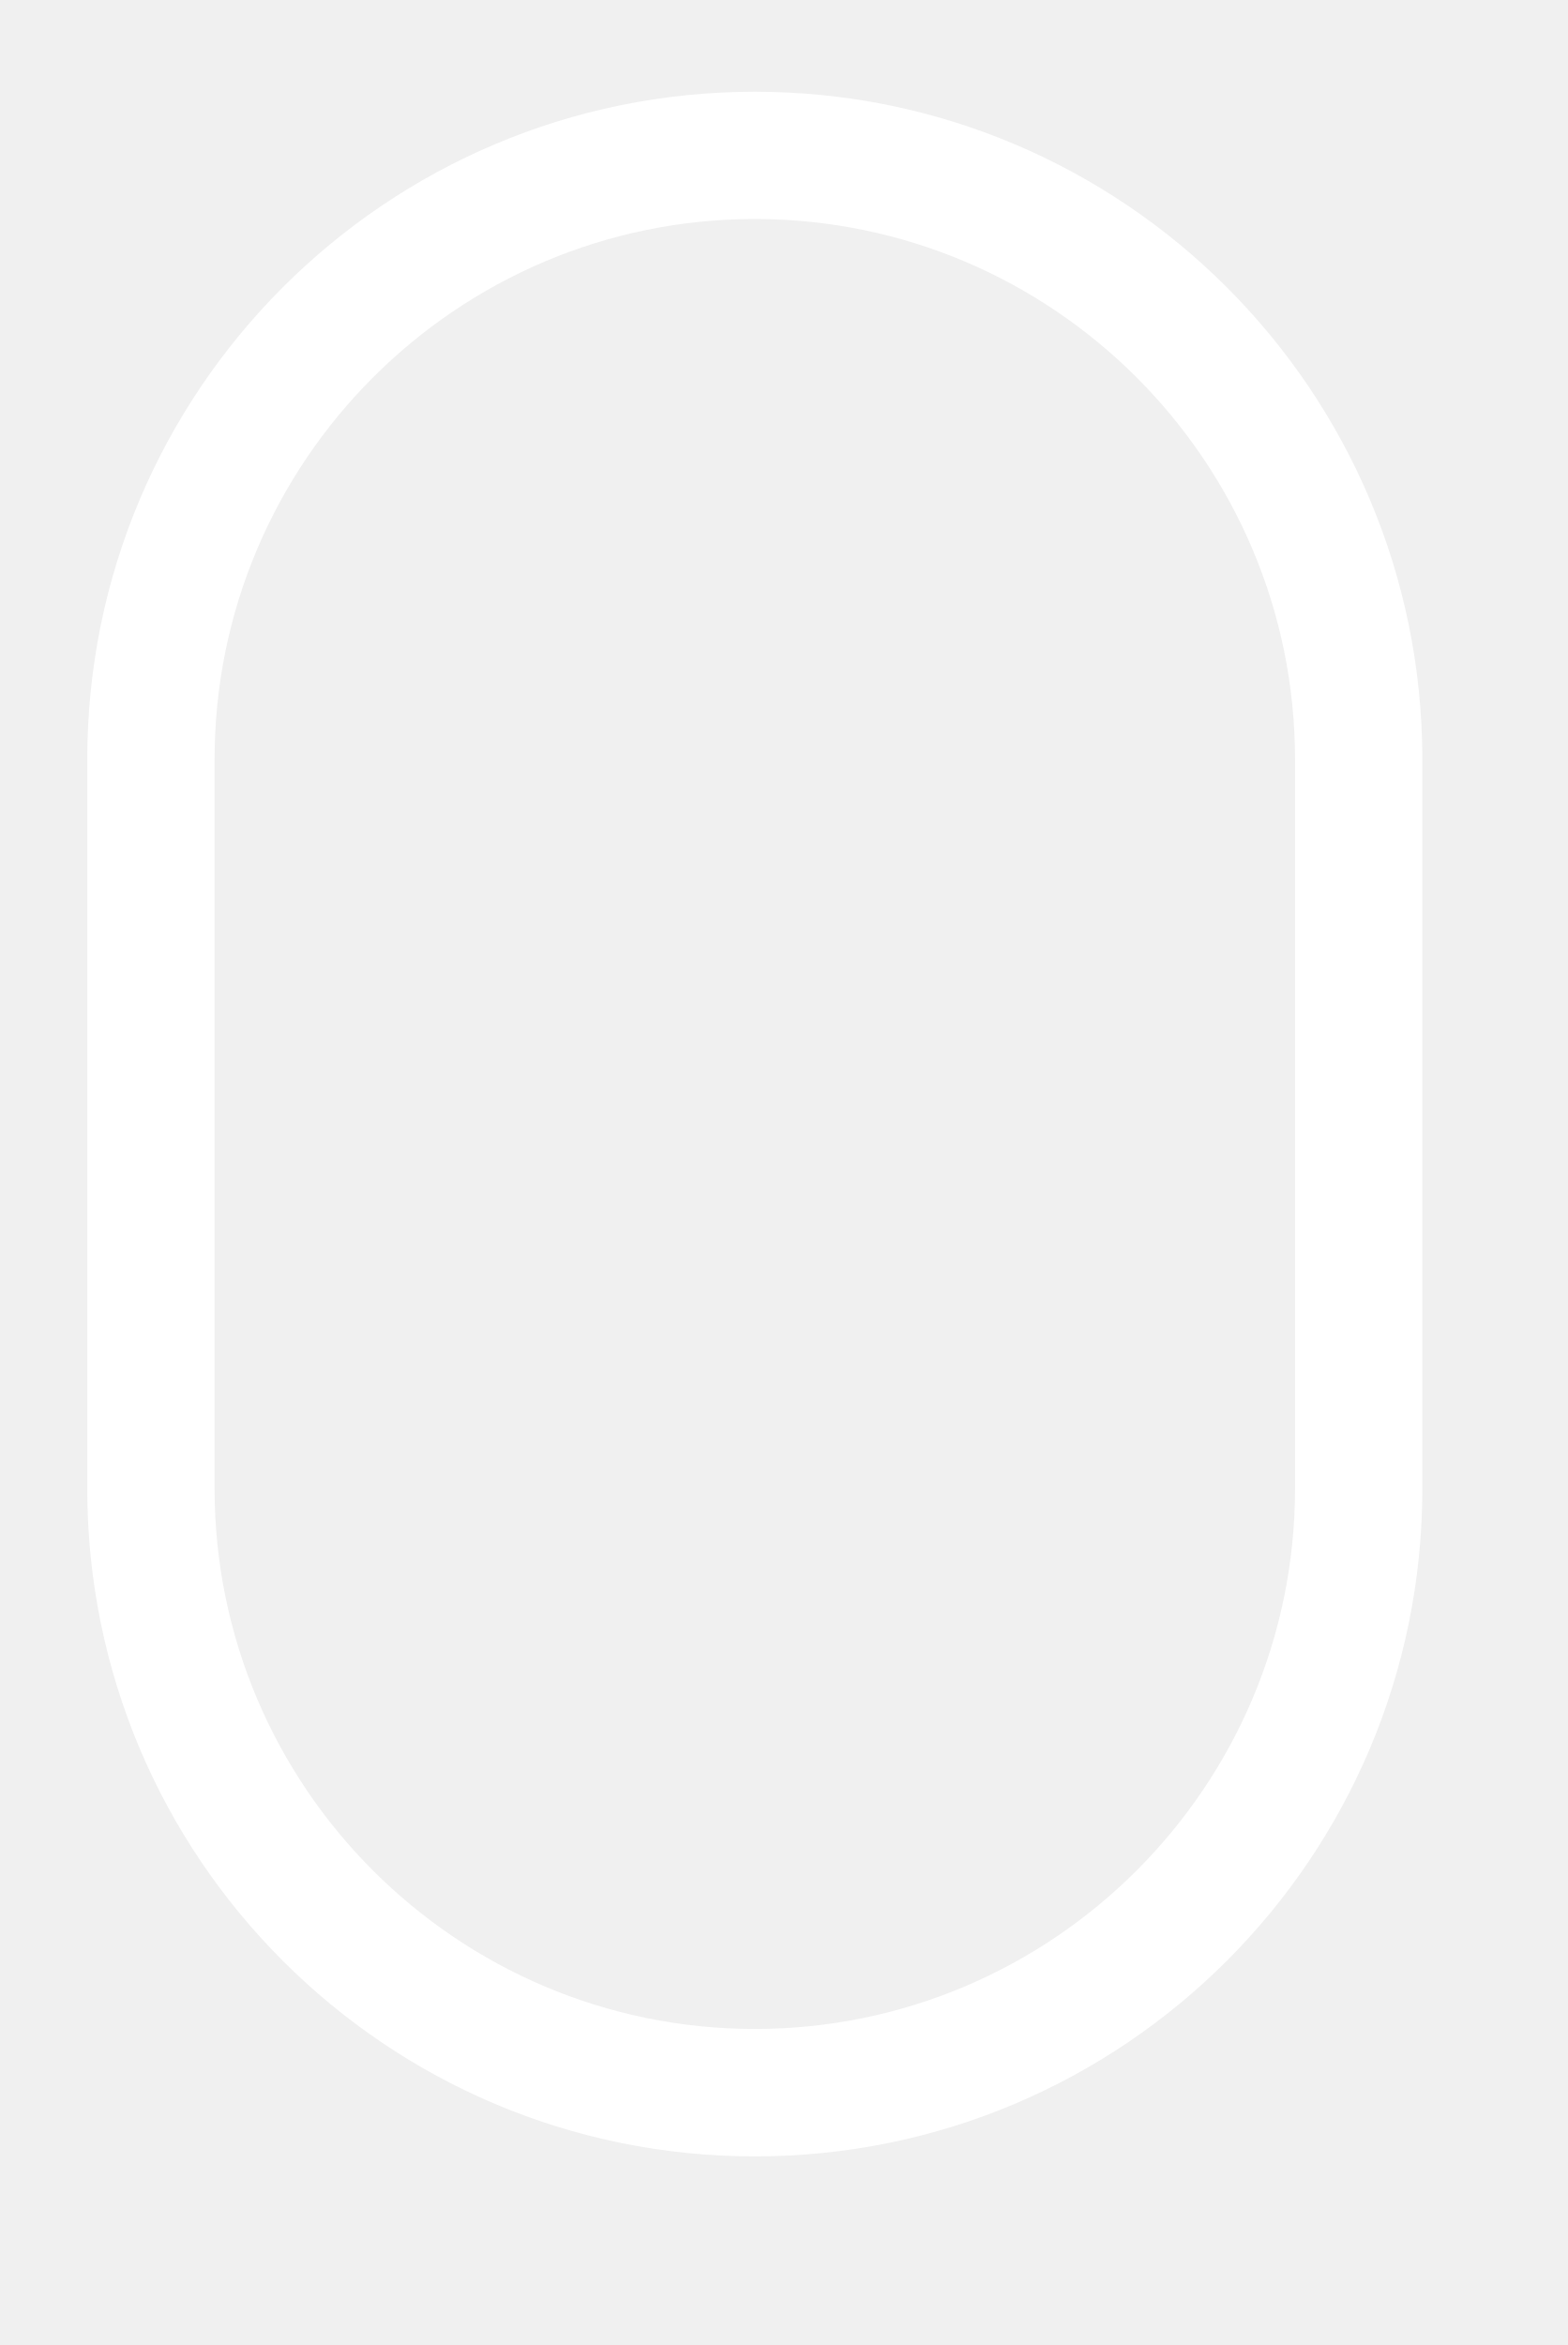
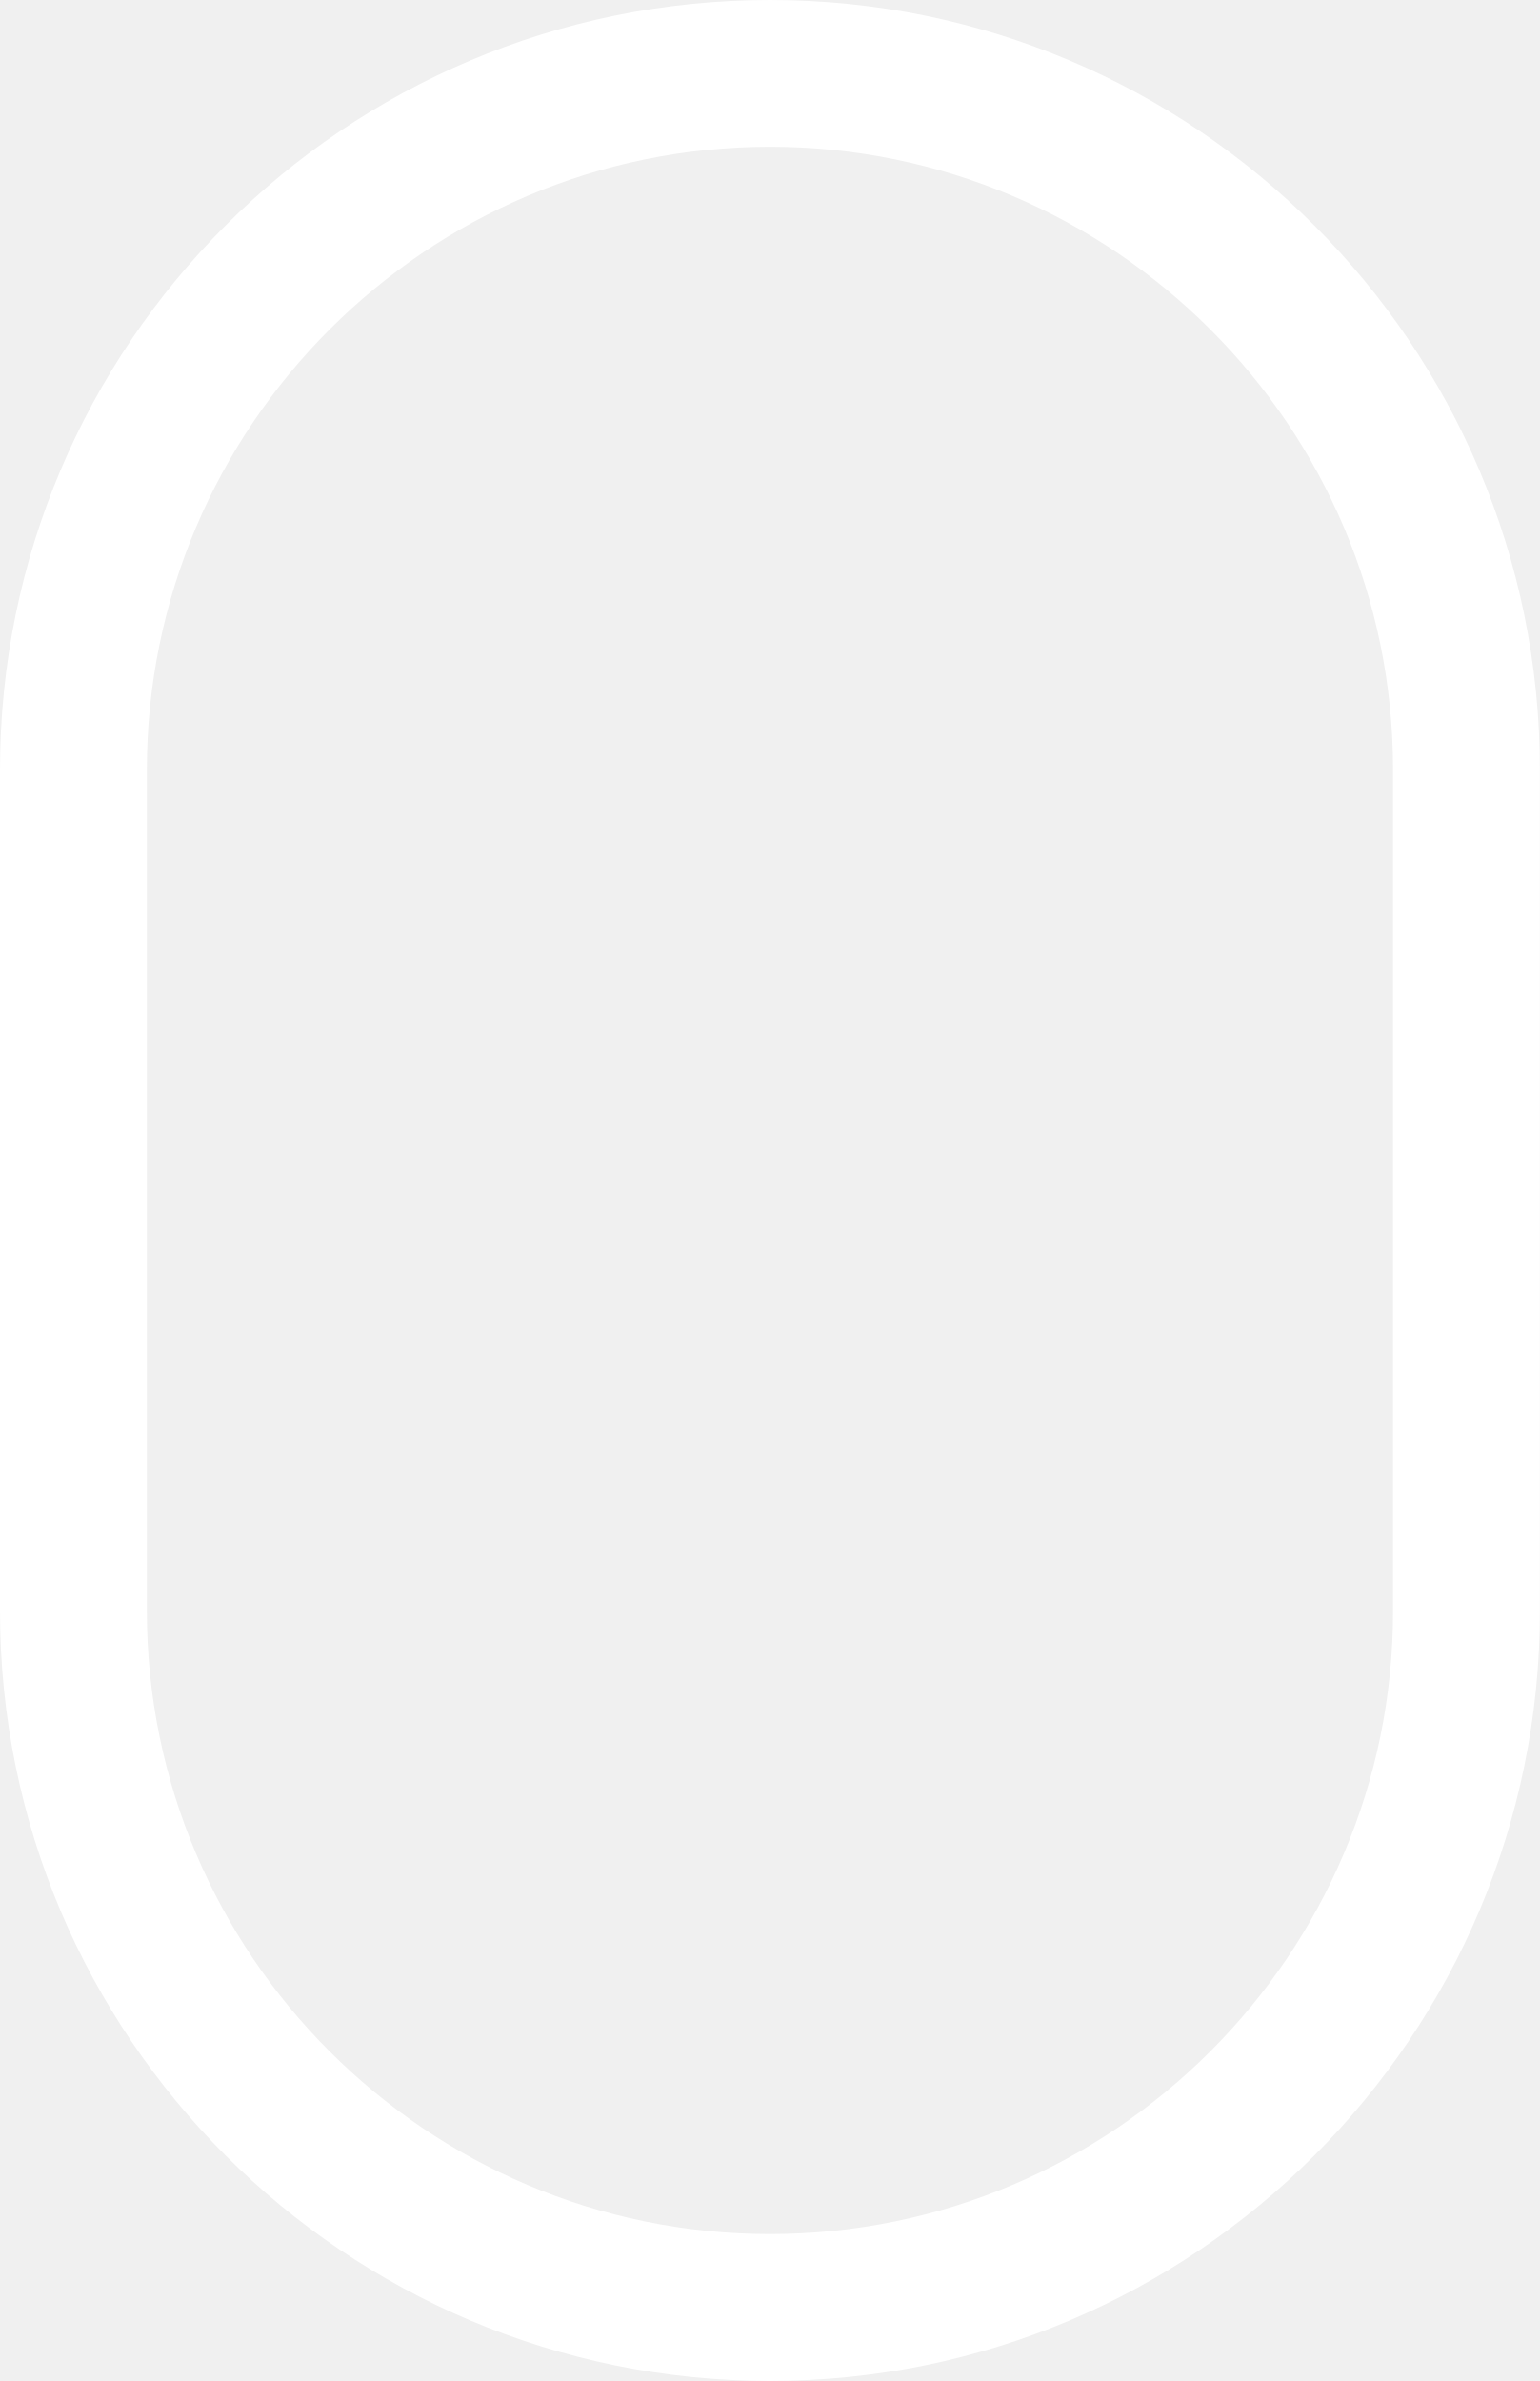
- <svg xmlns="http://www.w3.org/2000/svg" version="1.1" id="Слой_1" x="0px" y="0px" width="18.989px" height="28.396px" viewBox="0 0 18.989 28.396" enable-background="new 0 0 18.989 28.396" xml:space="preserve">
+ <svg xmlns="http://www.w3.org/2000/svg" version="1.1" id="Слой_1" x="0px" y="0px" width="32.339px" height="50px" viewBox="-7.027 -11.389 32.339 50" enable-background="new -7.027 -11.389 32.339 50" xml:space="preserve">
  <g>
    <g>
-       <path fill="#FFFFFF" d="M9.142,2.652c3.608,0,6.543,2.935,6.543,6.543v8.831c0,3.608-2.935,6.543-6.543,6.543    s-6.543-2.935-6.543-6.543V9.195C2.599,5.588,5.534,2.652,9.142,2.652 M9.142,1.111L9.142,1.111c-4.465,0-8.085,3.62-8.085,8.085    v8.831c0,4.465,3.62,8.085,8.085,8.085l0,0c4.465,0,8.085-3.62,8.085-8.085V9.195C17.226,4.73,13.607,1.111,9.142,1.111    L9.142,1.111z" />
+       <path fill="#FFFFFF" d="M9.142-8.307c7.216,0,13.085,5.87,13.085,13.085V22.44c0,7.216-5.87,13.085-13.085,13.085    S-3.943,29.656-3.943,22.44V4.779C-3.943-2.435,1.926-8.307,9.142-8.307 M9.142-11.389L9.142-11.389    c-8.93,0-16.169,7.24-16.169,16.169v17.661c0,8.93,7.24,16.169,16.169,16.169l0,0c8.93,0,16.169-7.24,16.169-16.169V4.779    C25.309-4.151,18.072-11.389,9.142-11.389L9.142-11.389z" />
    </g>
  </g>
</svg>
